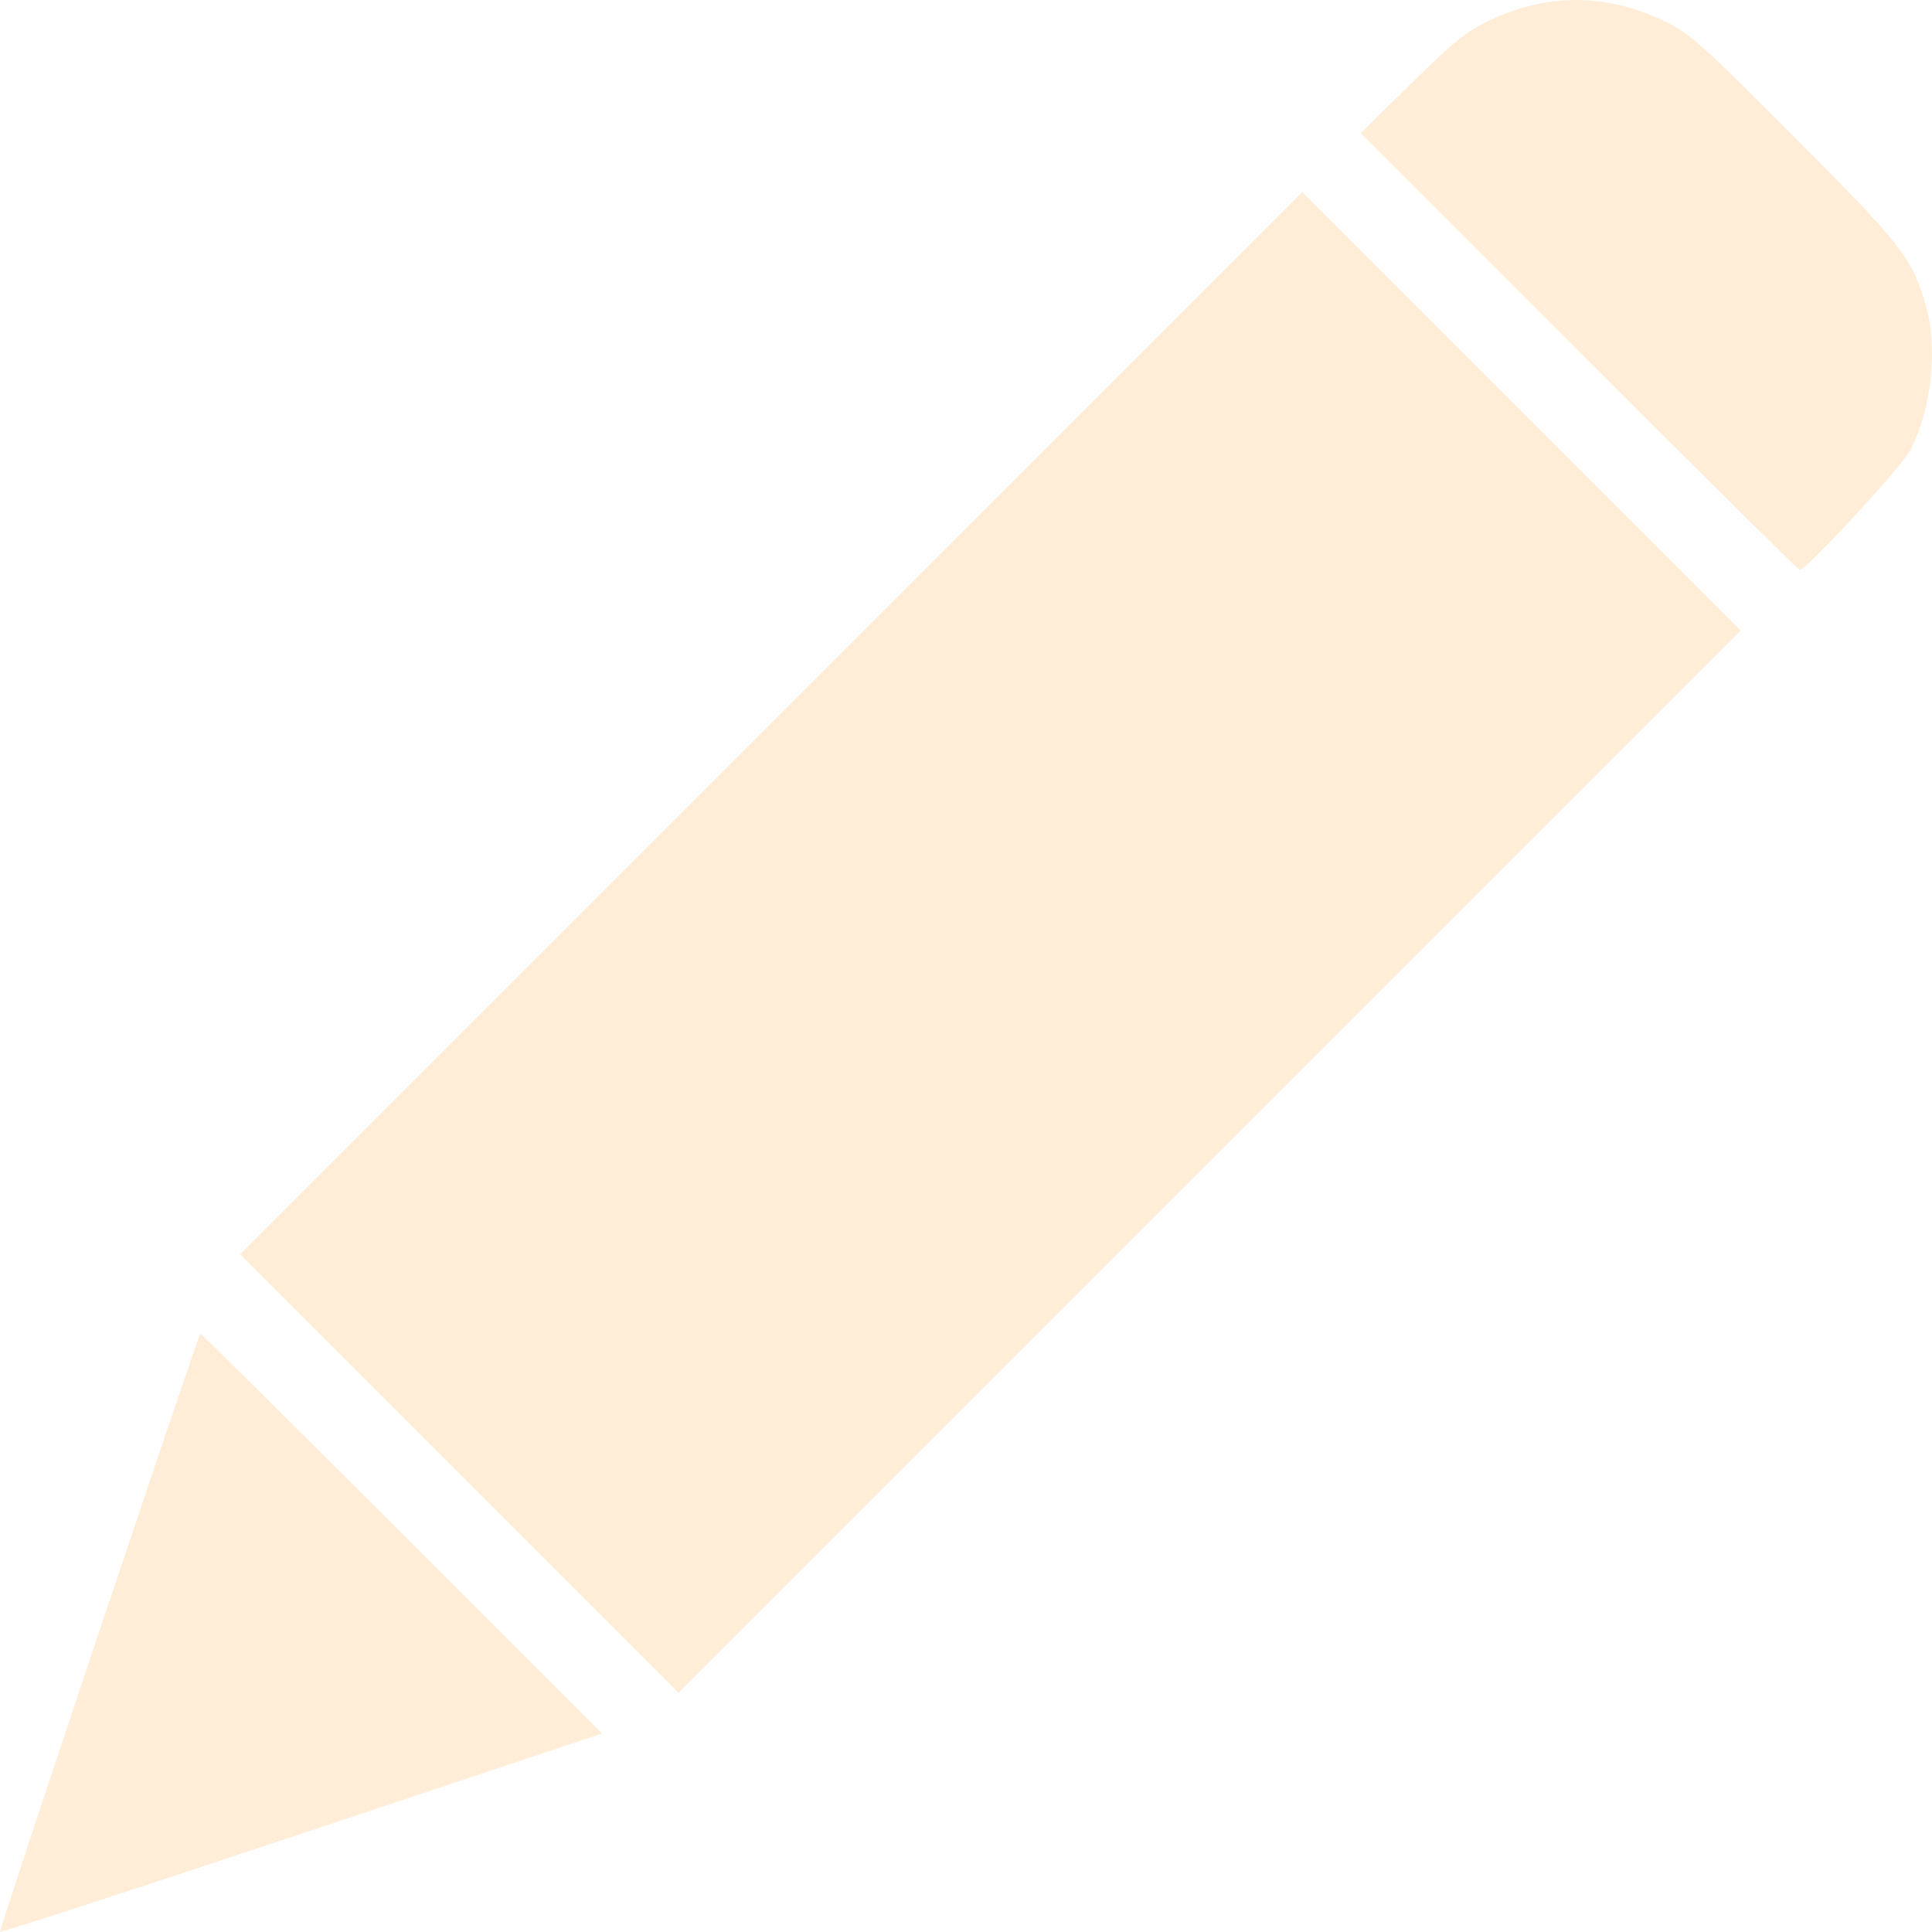
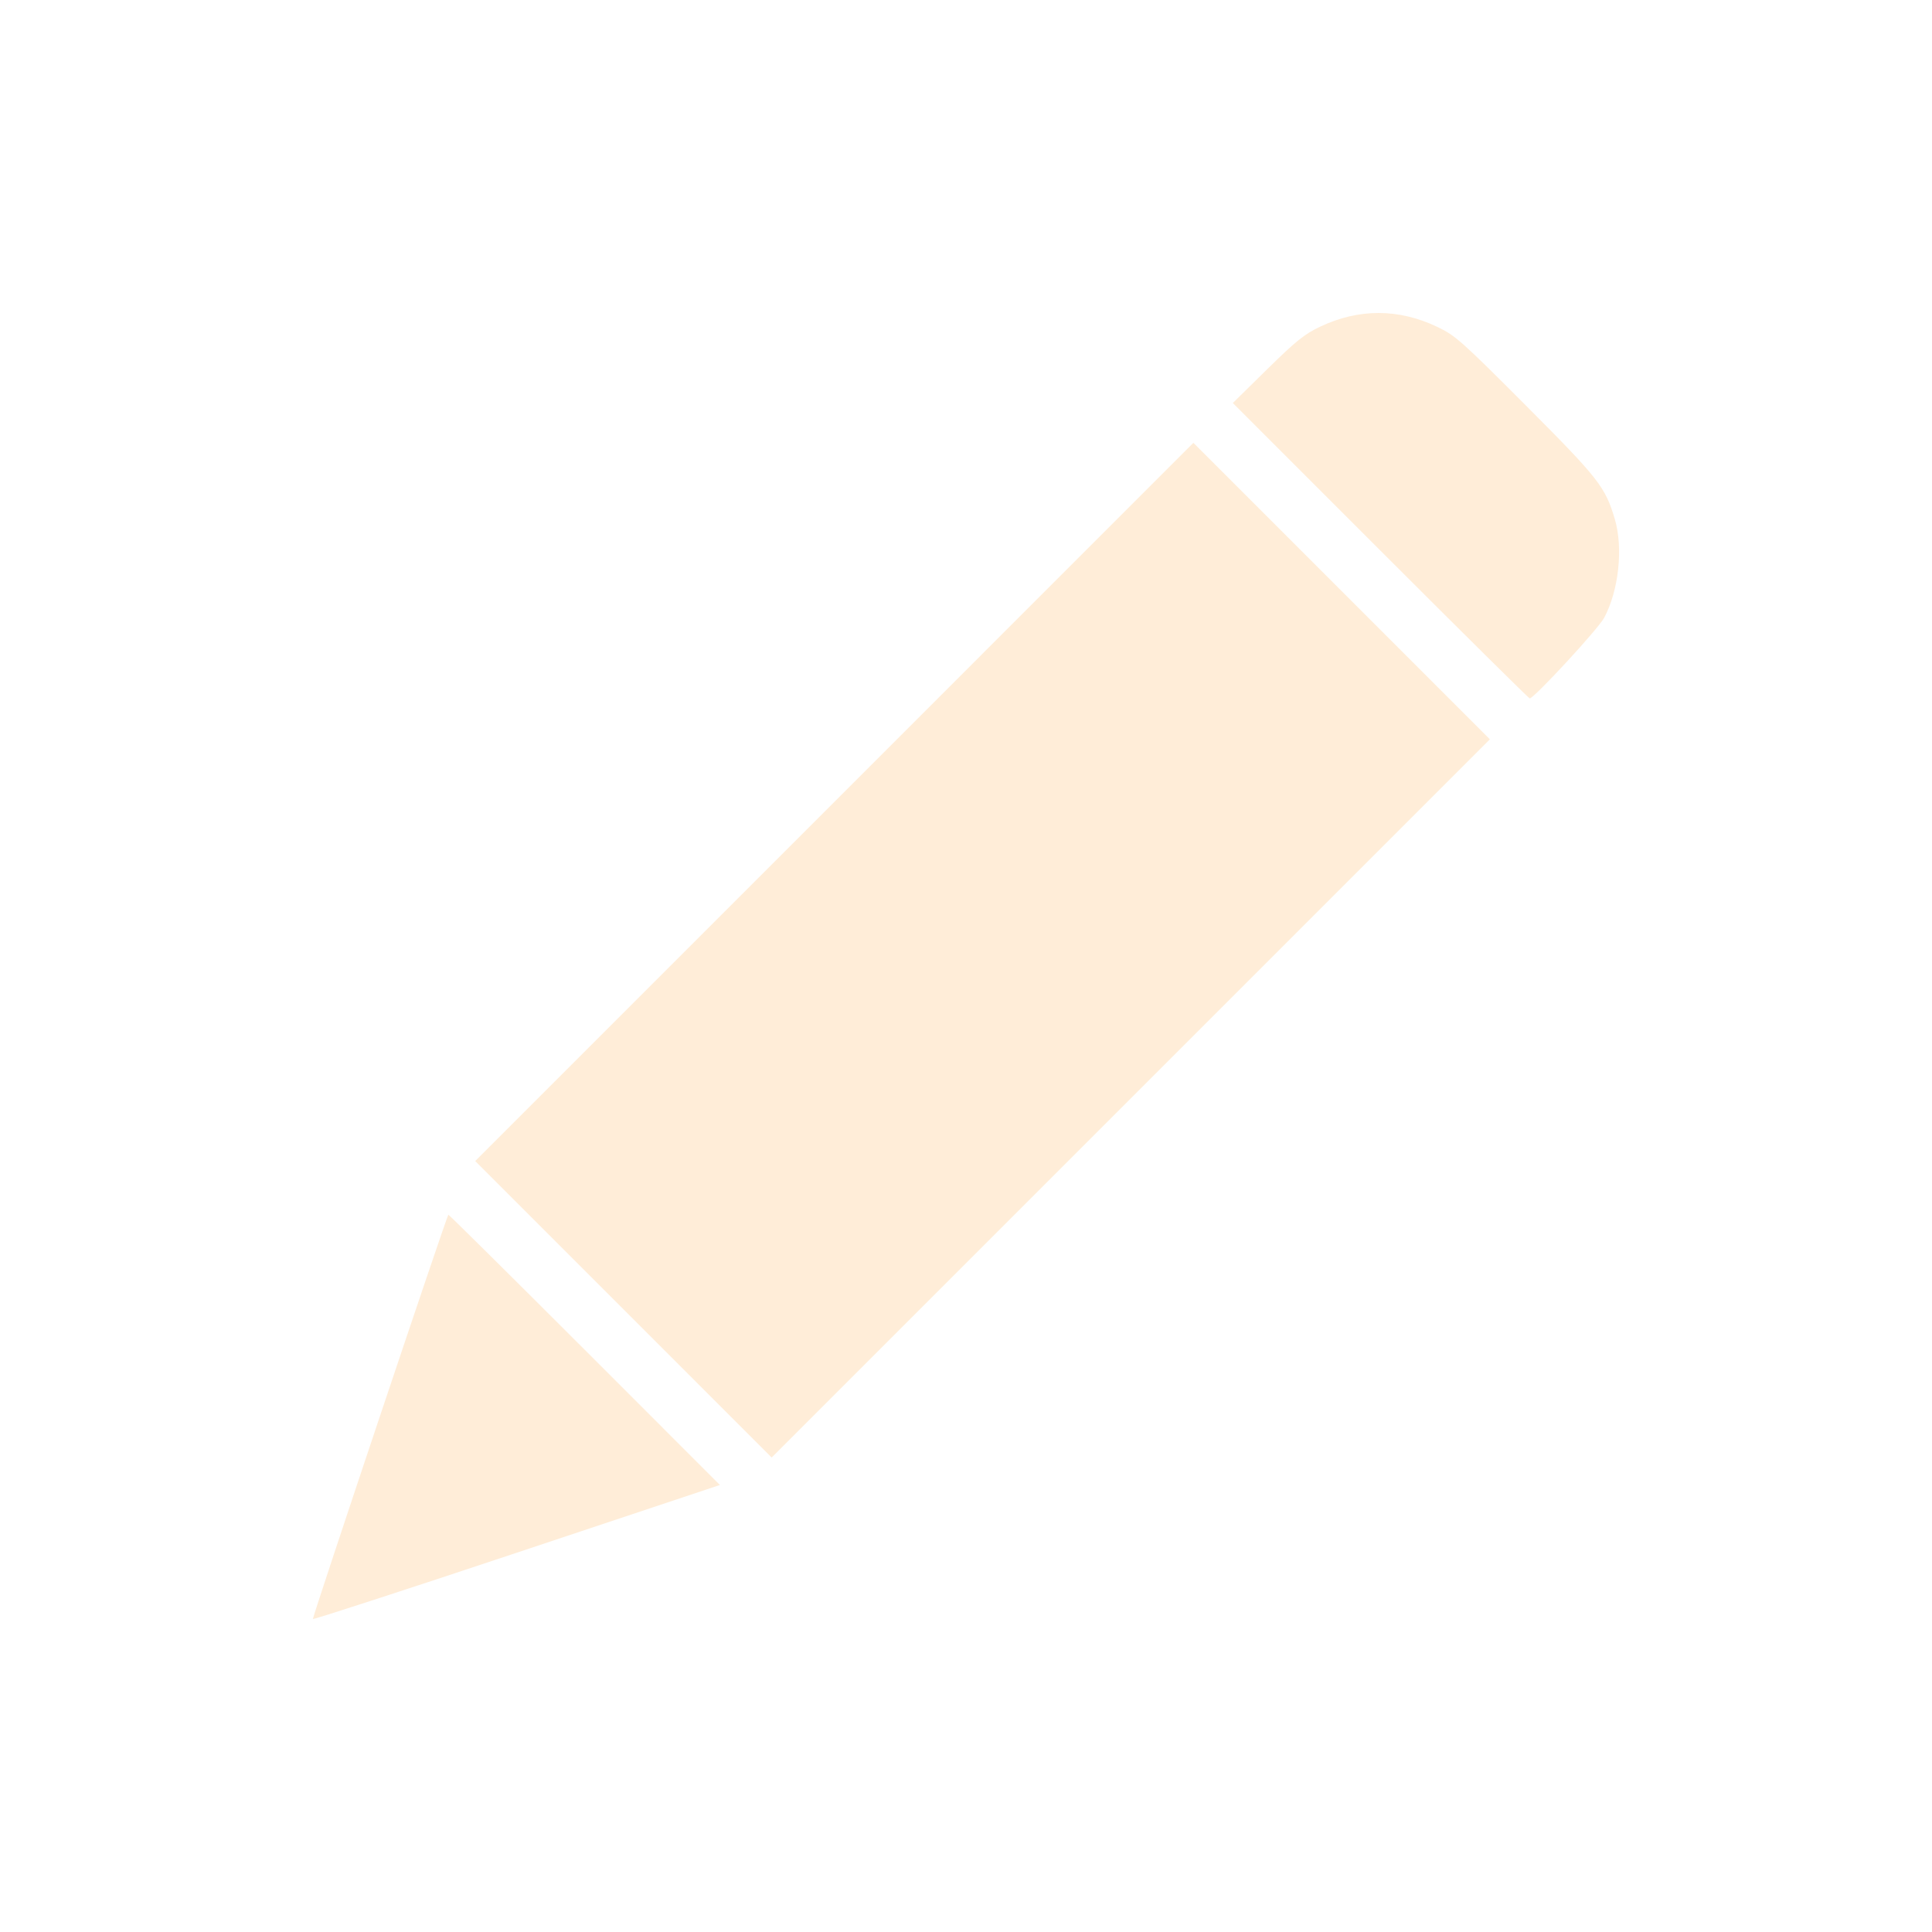
- <svg xmlns="http://www.w3.org/2000/svg" width="135.218mm" height="135.198mm" viewBox="0 0 135.218 135.198" version="1.1" id="svg1" xml:space="preserve">
+ <svg xmlns="http://www.w3.org/2000/svg" width="200mm" height="200mm" viewBox="0 0 200 200" version="1.1" id="svg1" xml:space="preserve">
  <defs id="defs1" />
-   <g id="layer1" transform="translate(-103.5766,-208.6258)">
-     <path style="fill:#ffedd8;fill-opacity:1" d="m 103.577,343.822 c 0,-0.377 13.896,-41.851 14.023,-41.851 0.074,0 6.429,6.295 14.123,13.99 l 13.988,13.99 -21.067,7.023 c -11.587,3.863 -21.067,6.944 -21.067,6.848 z m 32.147,-32.061 -15.345,-15.346 37.173,-37.174 37.173,-37.174 15.346,15.346 15.346,15.346 -37.174,37.174 -37.174,37.174 z m 78.372,-78.526 -15.289,-15.29 3.556,-3.496 c 2.979,-2.929 3.871,-3.645 5.5,-4.414 3.99,-1.885 8.102,-1.879 12.09,0.019 1.89,0.899 2.504,1.444 9.185,8.142 7.552,7.571 8.237,8.447 9.219,11.79 0.876,2.982 0.401,7.358 -1.104,10.185 -0.616,1.156 -7.263,8.354 -7.714,8.354 -0.085,0 -7.033,-6.881 -15.442,-15.29 z" id="path4" />
+   <g id="layer1" transform="translate(-260,100)">
+     <path style="fill:#ffa931;fill-opacity:0;stroke-width:1.053;stroke-miterlimit:16.3" id="path1" d="M 410.454,86.339 A 100,100 0 0 1 273.662,50.455 100,100 0 0 1 309.545,-86.338 100,100 0 0 1 446.338,-50.456 100,100 0 0 1 410.457,86.337" />
+     <path style="fill:#ffedd8;fill-opacity:1" d="m 292.391,67.597 c 0,-0.377 13.896,-41.851 14.023,-41.851 0.074,0 6.429,6.295 14.123,13.99 l 13.988,13.99 -21.067,7.023 c -11.587,3.863 -21.067,6.944 -21.067,6.848 z m 32.147,-32.061 -15.345,-15.346 37.173,-37.174 37.173,-37.174 15.346,15.346 15.346,15.346 -37.174,37.174 -37.174,37.174 z m 78.372,-78.526 -15.289,-15.29 3.556,-3.496 c 2.979,-2.929 3.871,-3.645 5.5,-4.414 3.99,-1.885 8.102,-1.879 12.09,0.019 1.89,0.899 2.504,1.444 9.185,8.142 7.552,7.571 8.237,8.447 9.219,11.79 0.876,2.982 0.401,7.358 -1.104,10.185 -0.616,1.156 -7.263,8.354 -7.714,8.354 -0.085,0 -7.033,-6.881 -15.442,-15.29 z" id="path4" />
  </g>
</svg>
